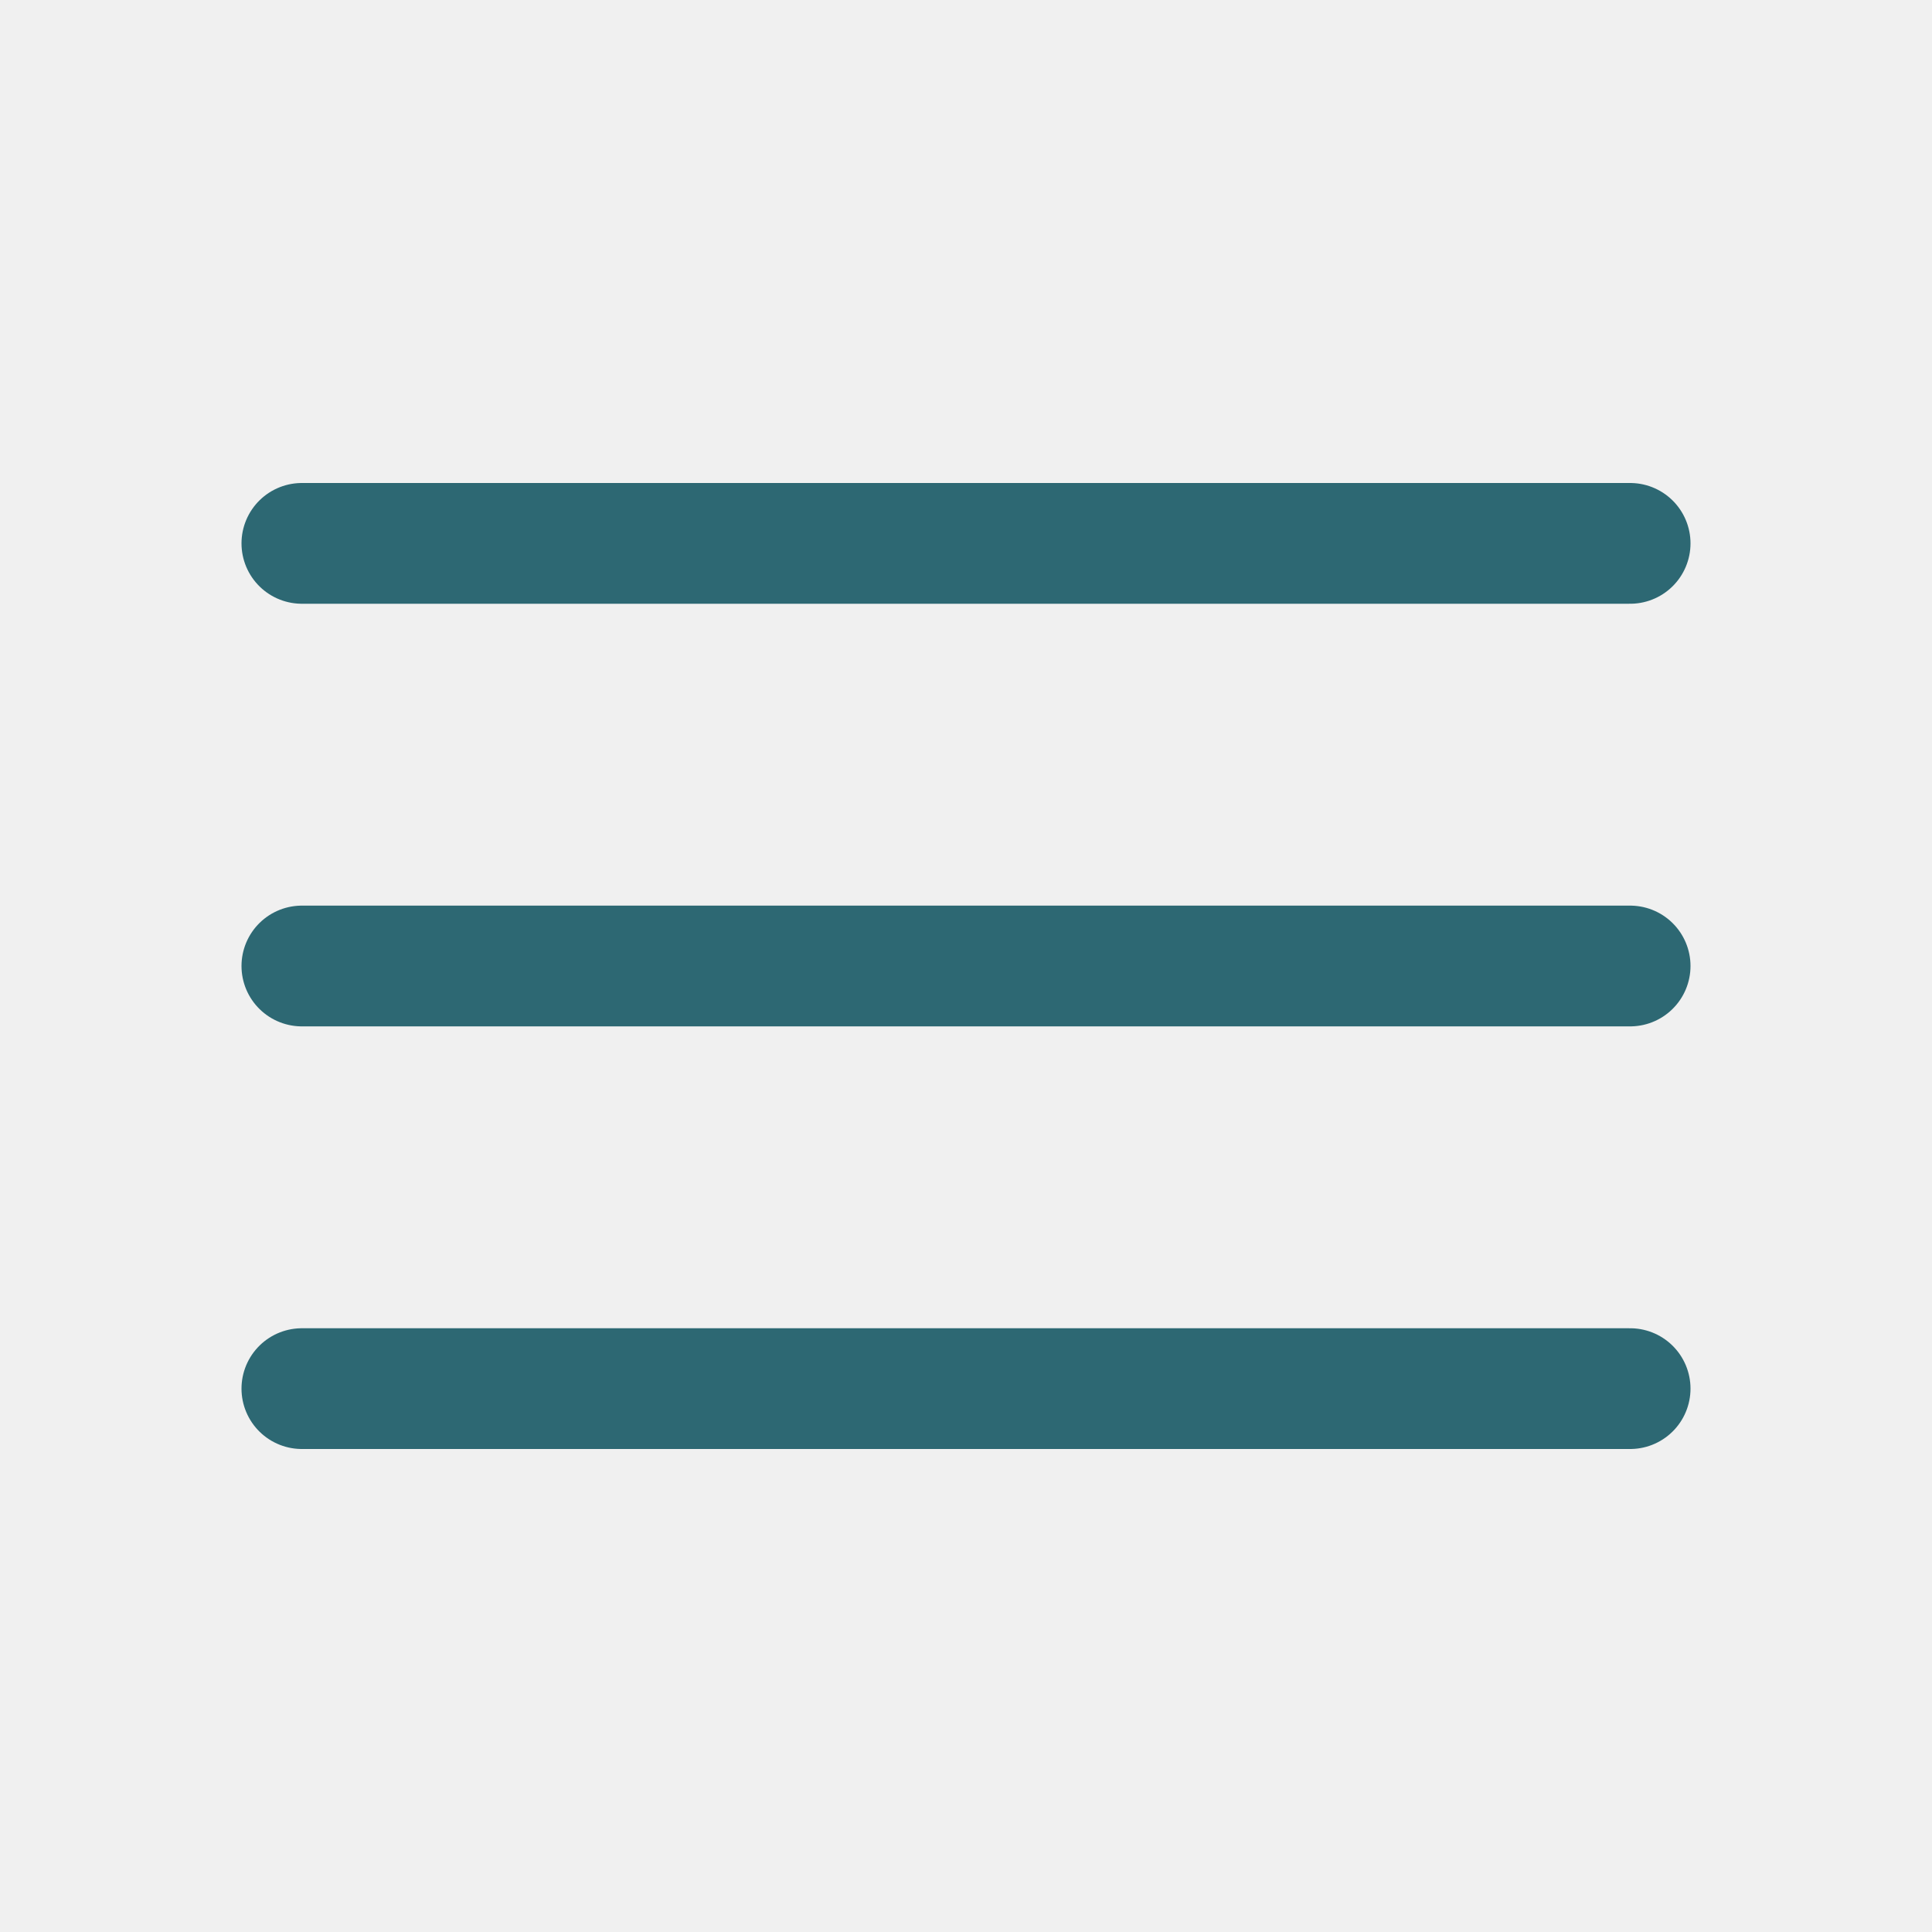
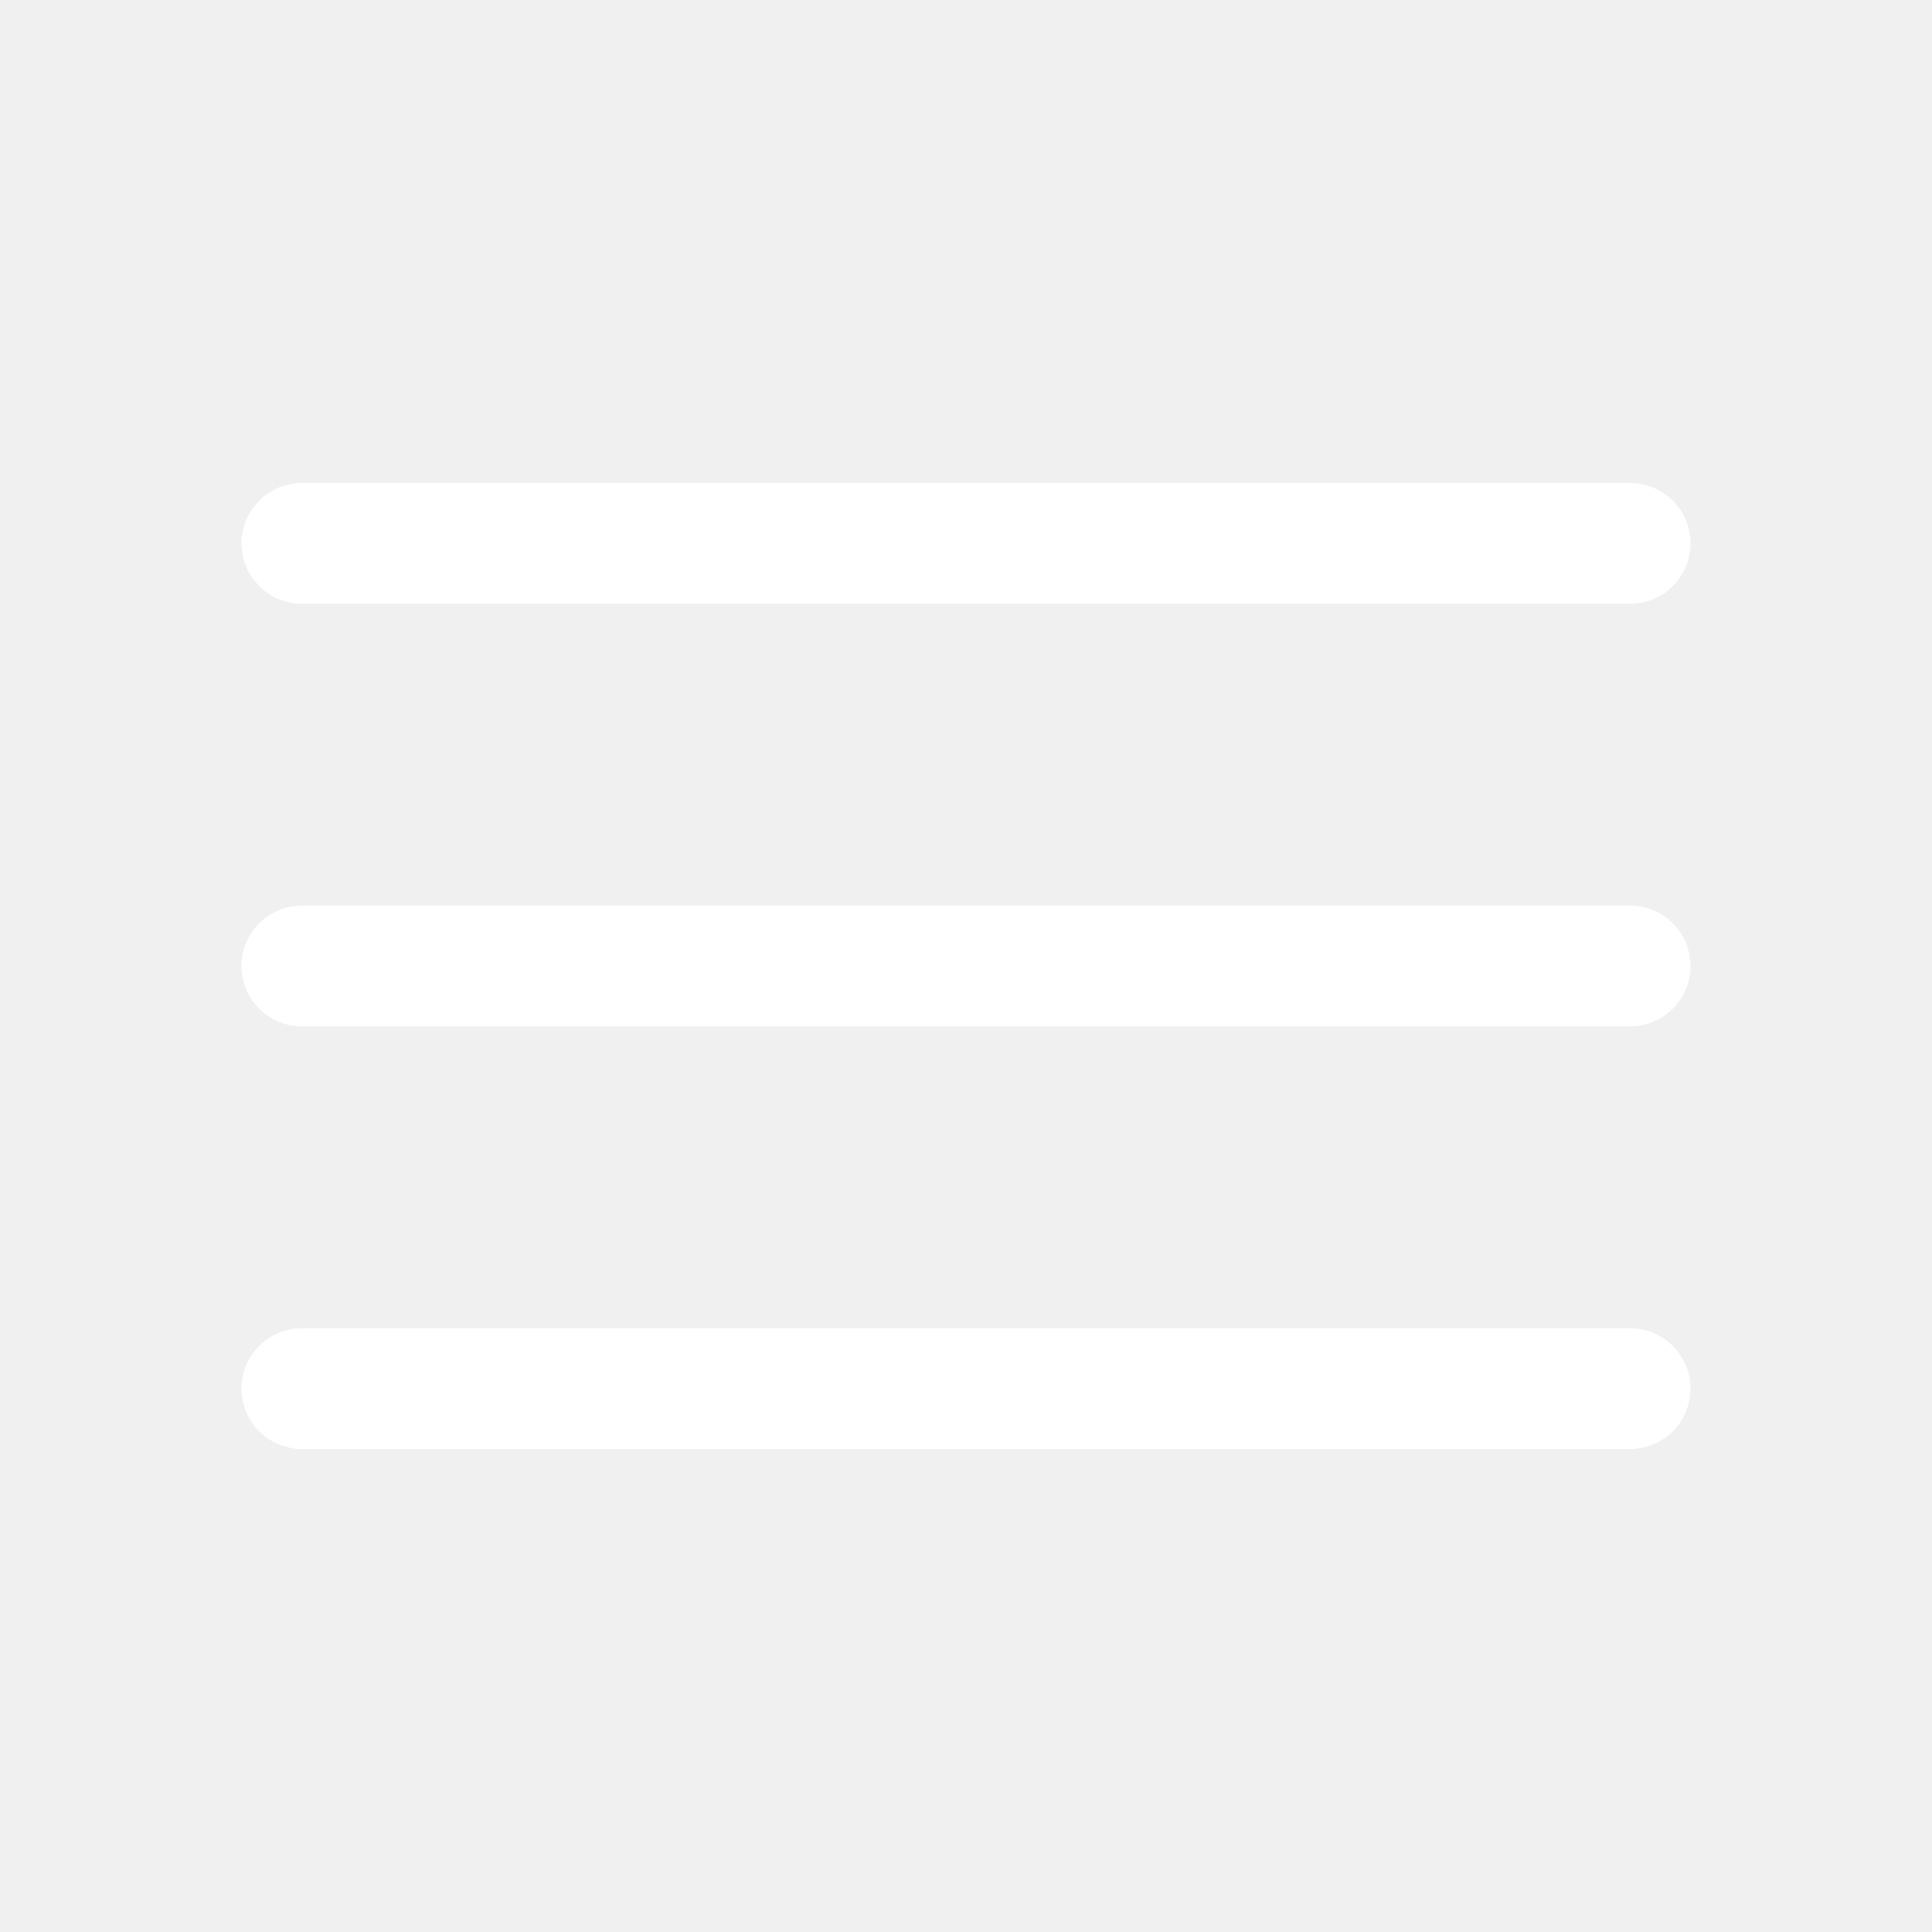
- <svg xmlns="http://www.w3.org/2000/svg" fill="none" viewBox="0 0 24 24" stroke-width="1.5" stroke="#2D6873" class="size-6">
+ <svg xmlns="http://www.w3.org/2000/svg" fill="none" viewBox="0 0 24 24" stroke-width="1.5" stroke="white" class="size-6">
  <path stroke-linecap="round" stroke-linejoin="round" d="M3.75 6.75h16.5M3.75 12h16.5m-16.5 5.25h16.5" />
</svg>
